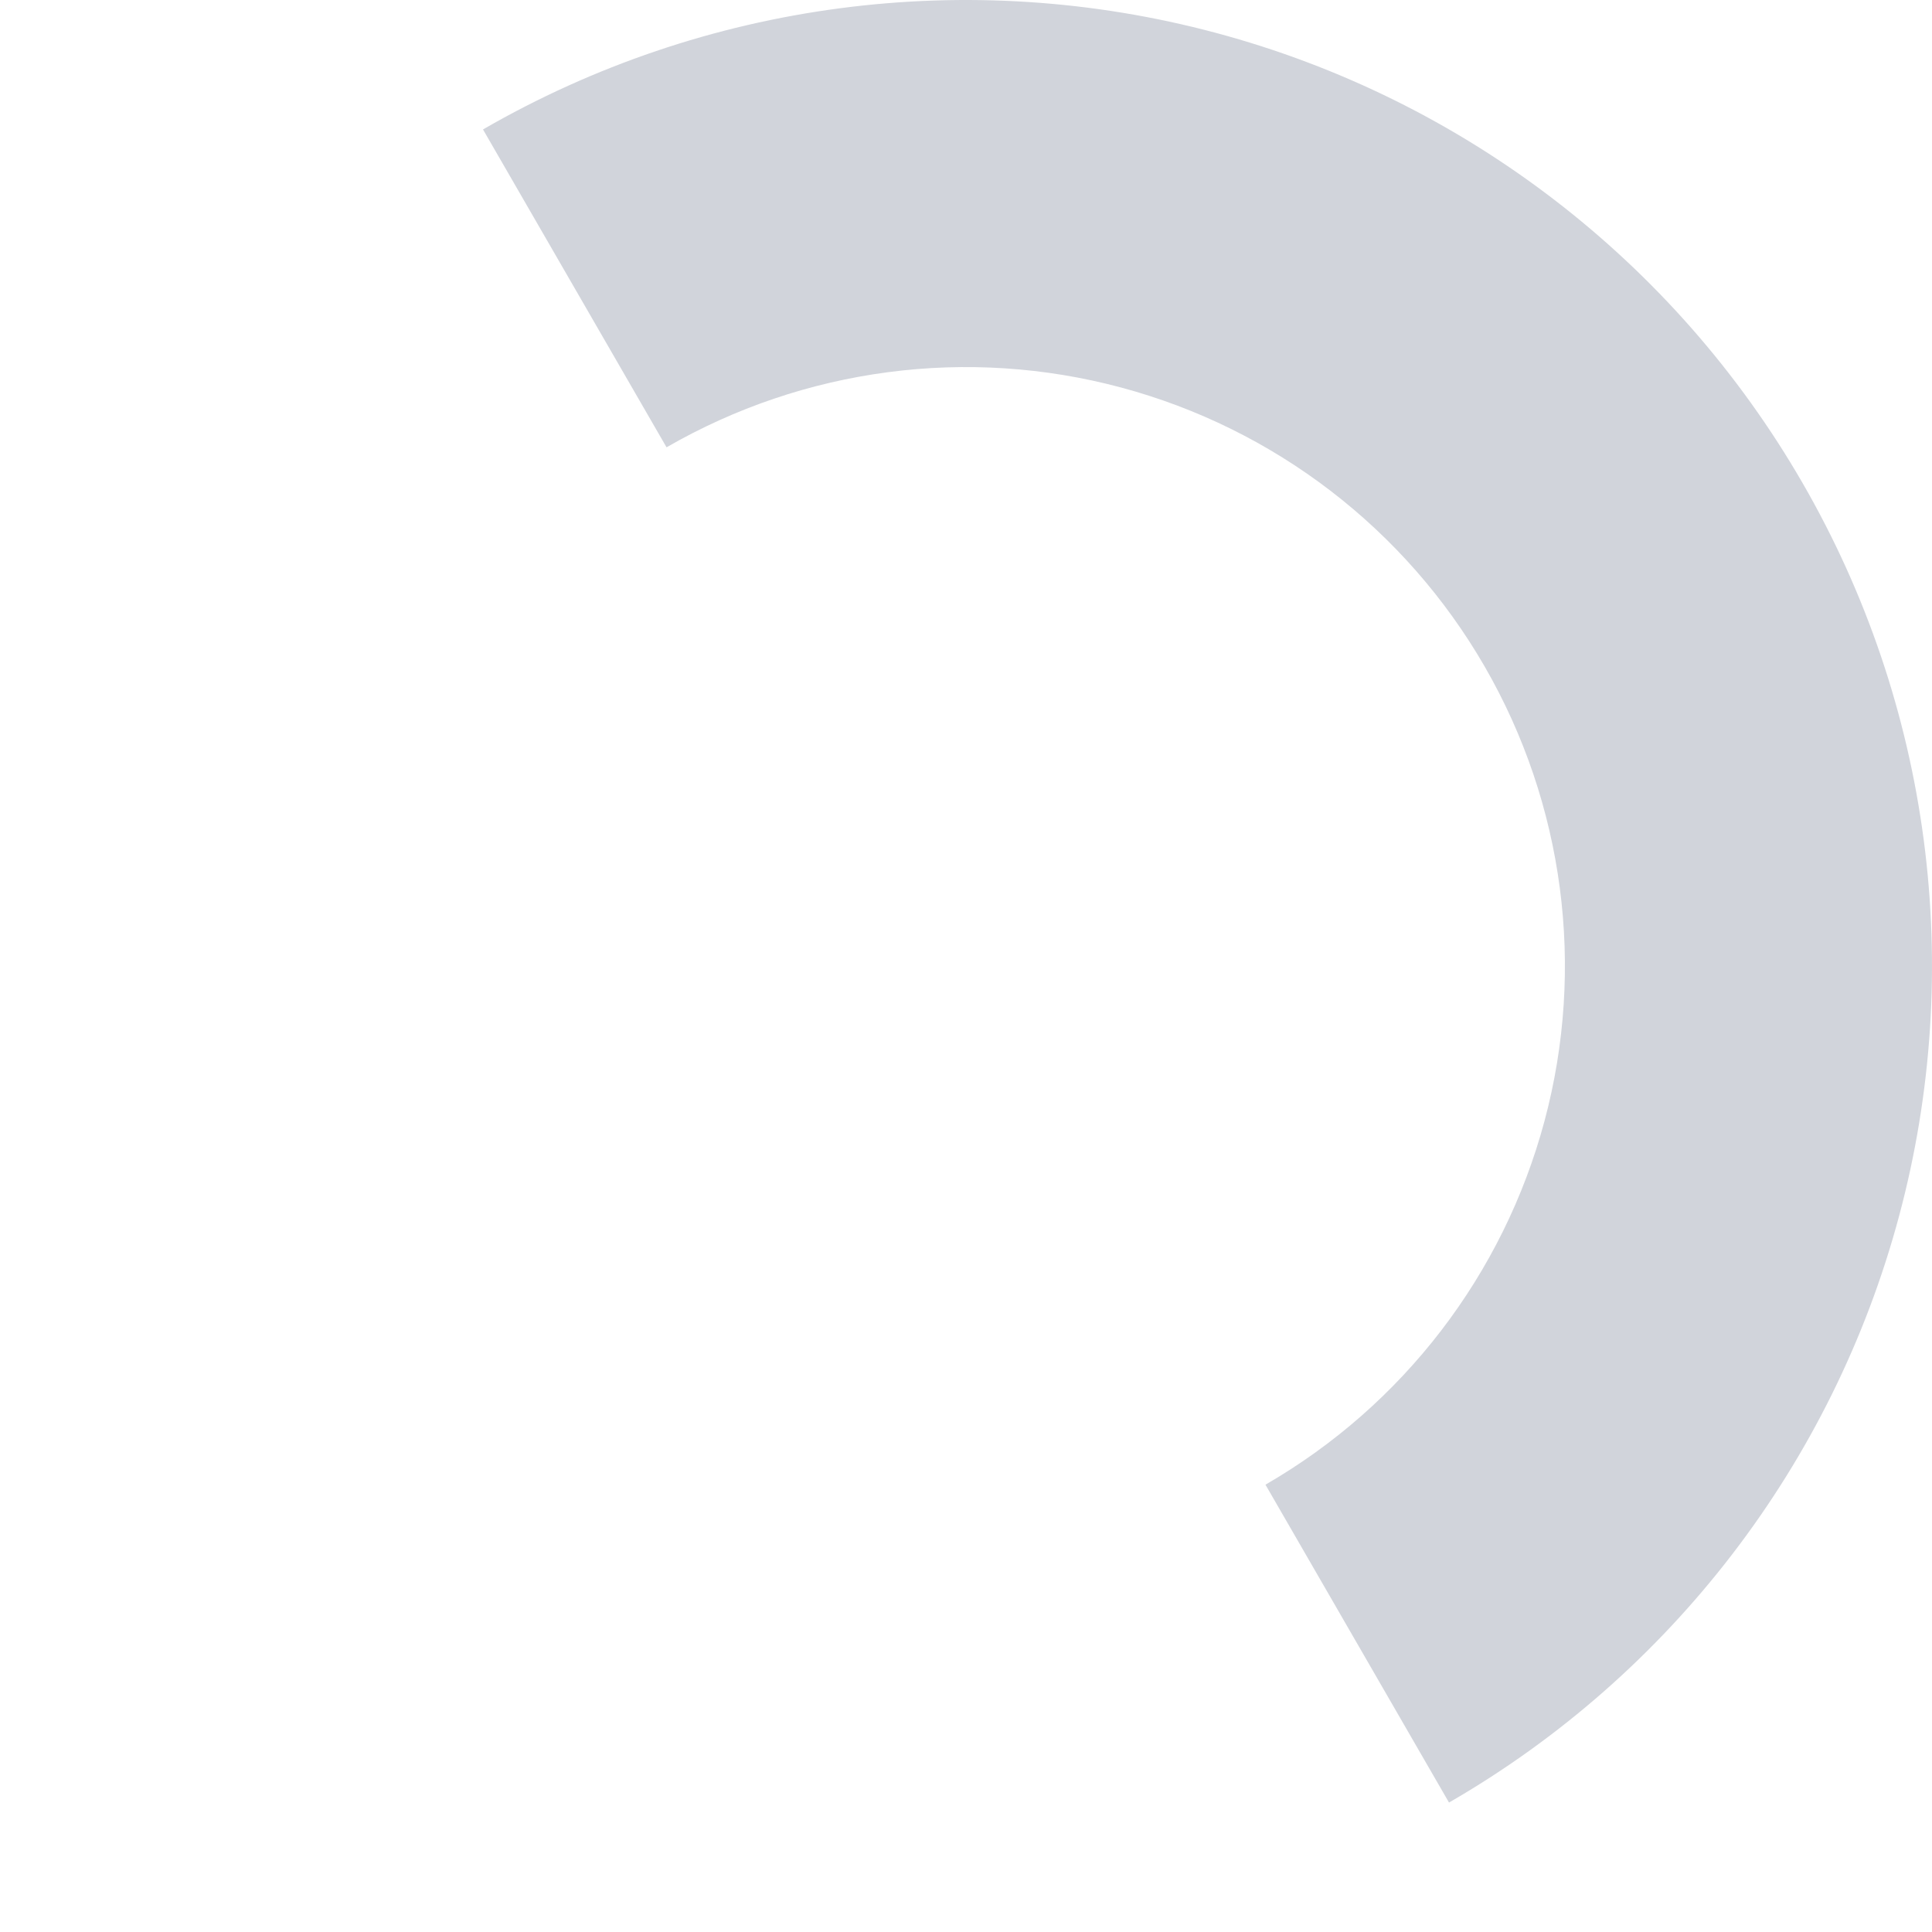
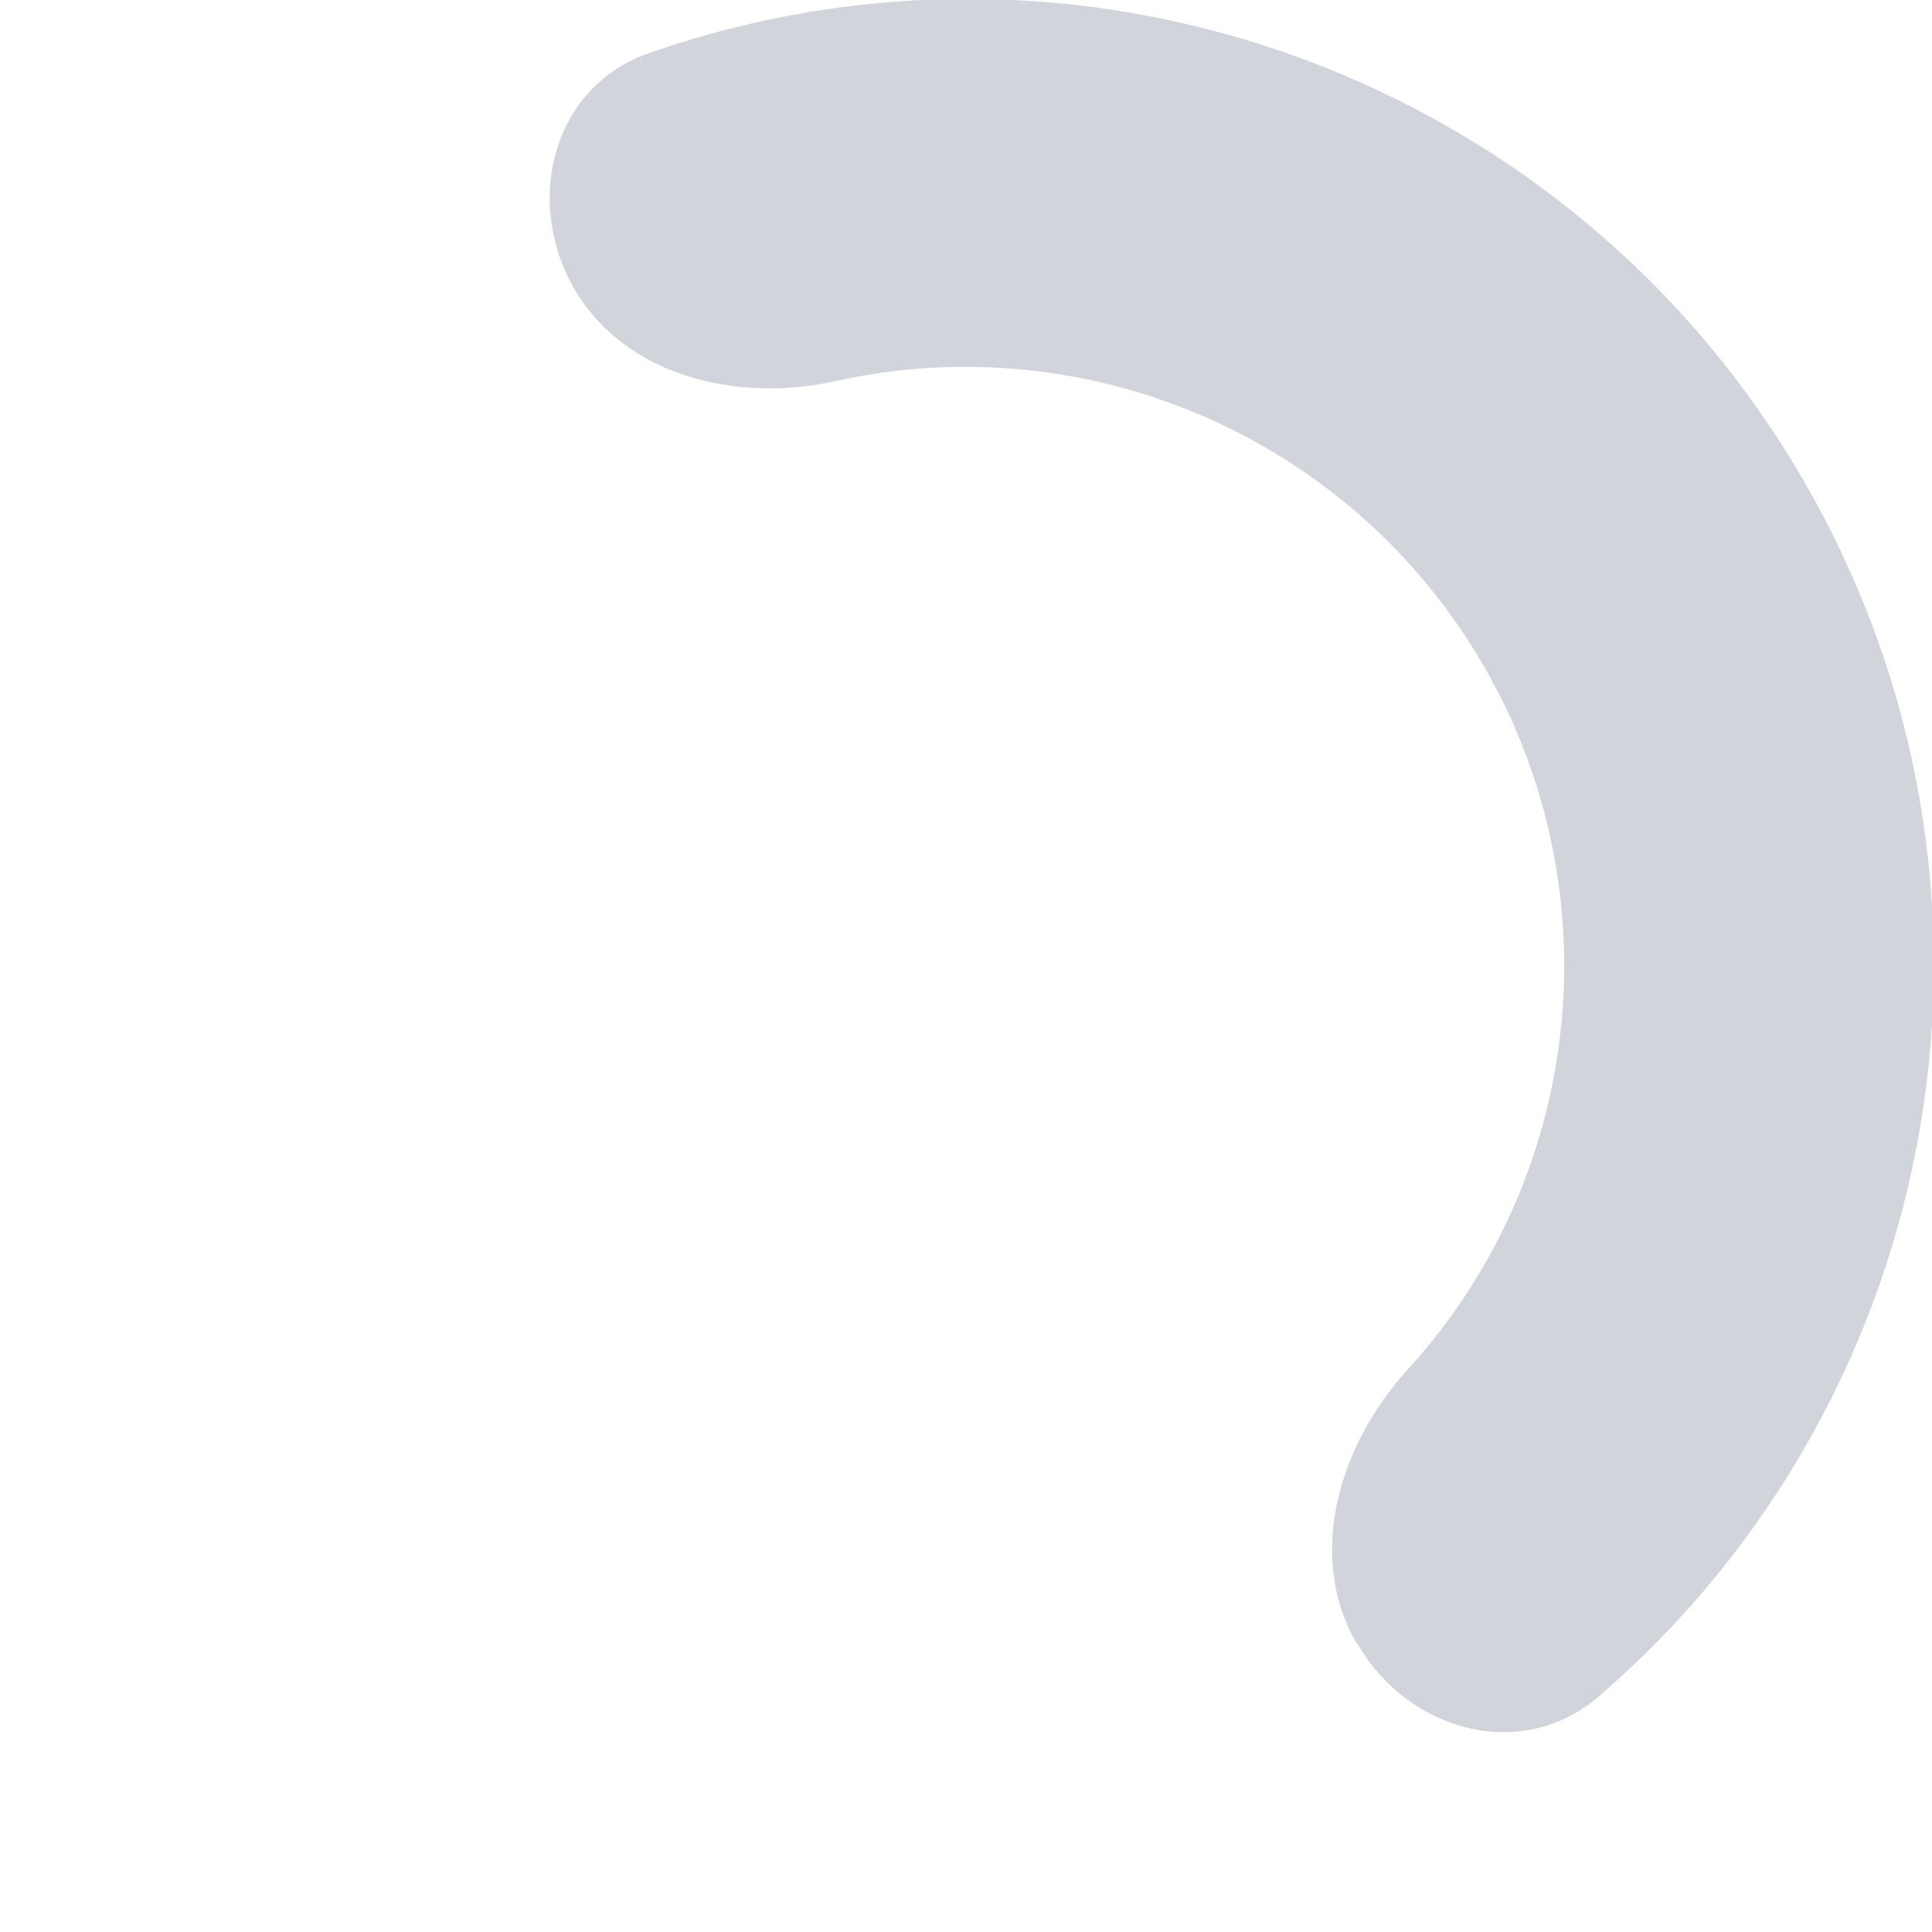
<svg xmlns="http://www.w3.org/2000/svg" width="32" height="32" viewBox="0 0 32 32" fill="none">
-   <path d="M24 29.856C27.675 27.735 30.357 24.24 31.455 20.141C32.553 16.042 31.978 11.675 29.856 8C27.735 4.325 24.24 1.643 20.141 0.545C16.042 -0.553 11.675 0.022 8 2.144L11.04 7.409C13.319 6.094 16.026 5.737 18.567 6.418C21.109 7.099 23.276 8.762 24.591 11.04C25.906 13.319 26.263 16.026 25.582 18.567C24.901 21.109 23.238 23.276 20.96 24.591L24 29.856Z" fill="#D1D4DB" />
+   <path d="M22.48 27.22c.84 1.46 2.72 1.98 4 .88A16 16 0 0 0 10.75.88c-1.59.55-2.08 2.44-1.24 3.9.84 1.45 2.7 1.9 4.34 1.53a9.92 9.92 0 0 1 9.46 16.38c-1.13 1.24-1.68 3.08-.84 4.53Z" fill="#D1D4DB" />
</svg>
